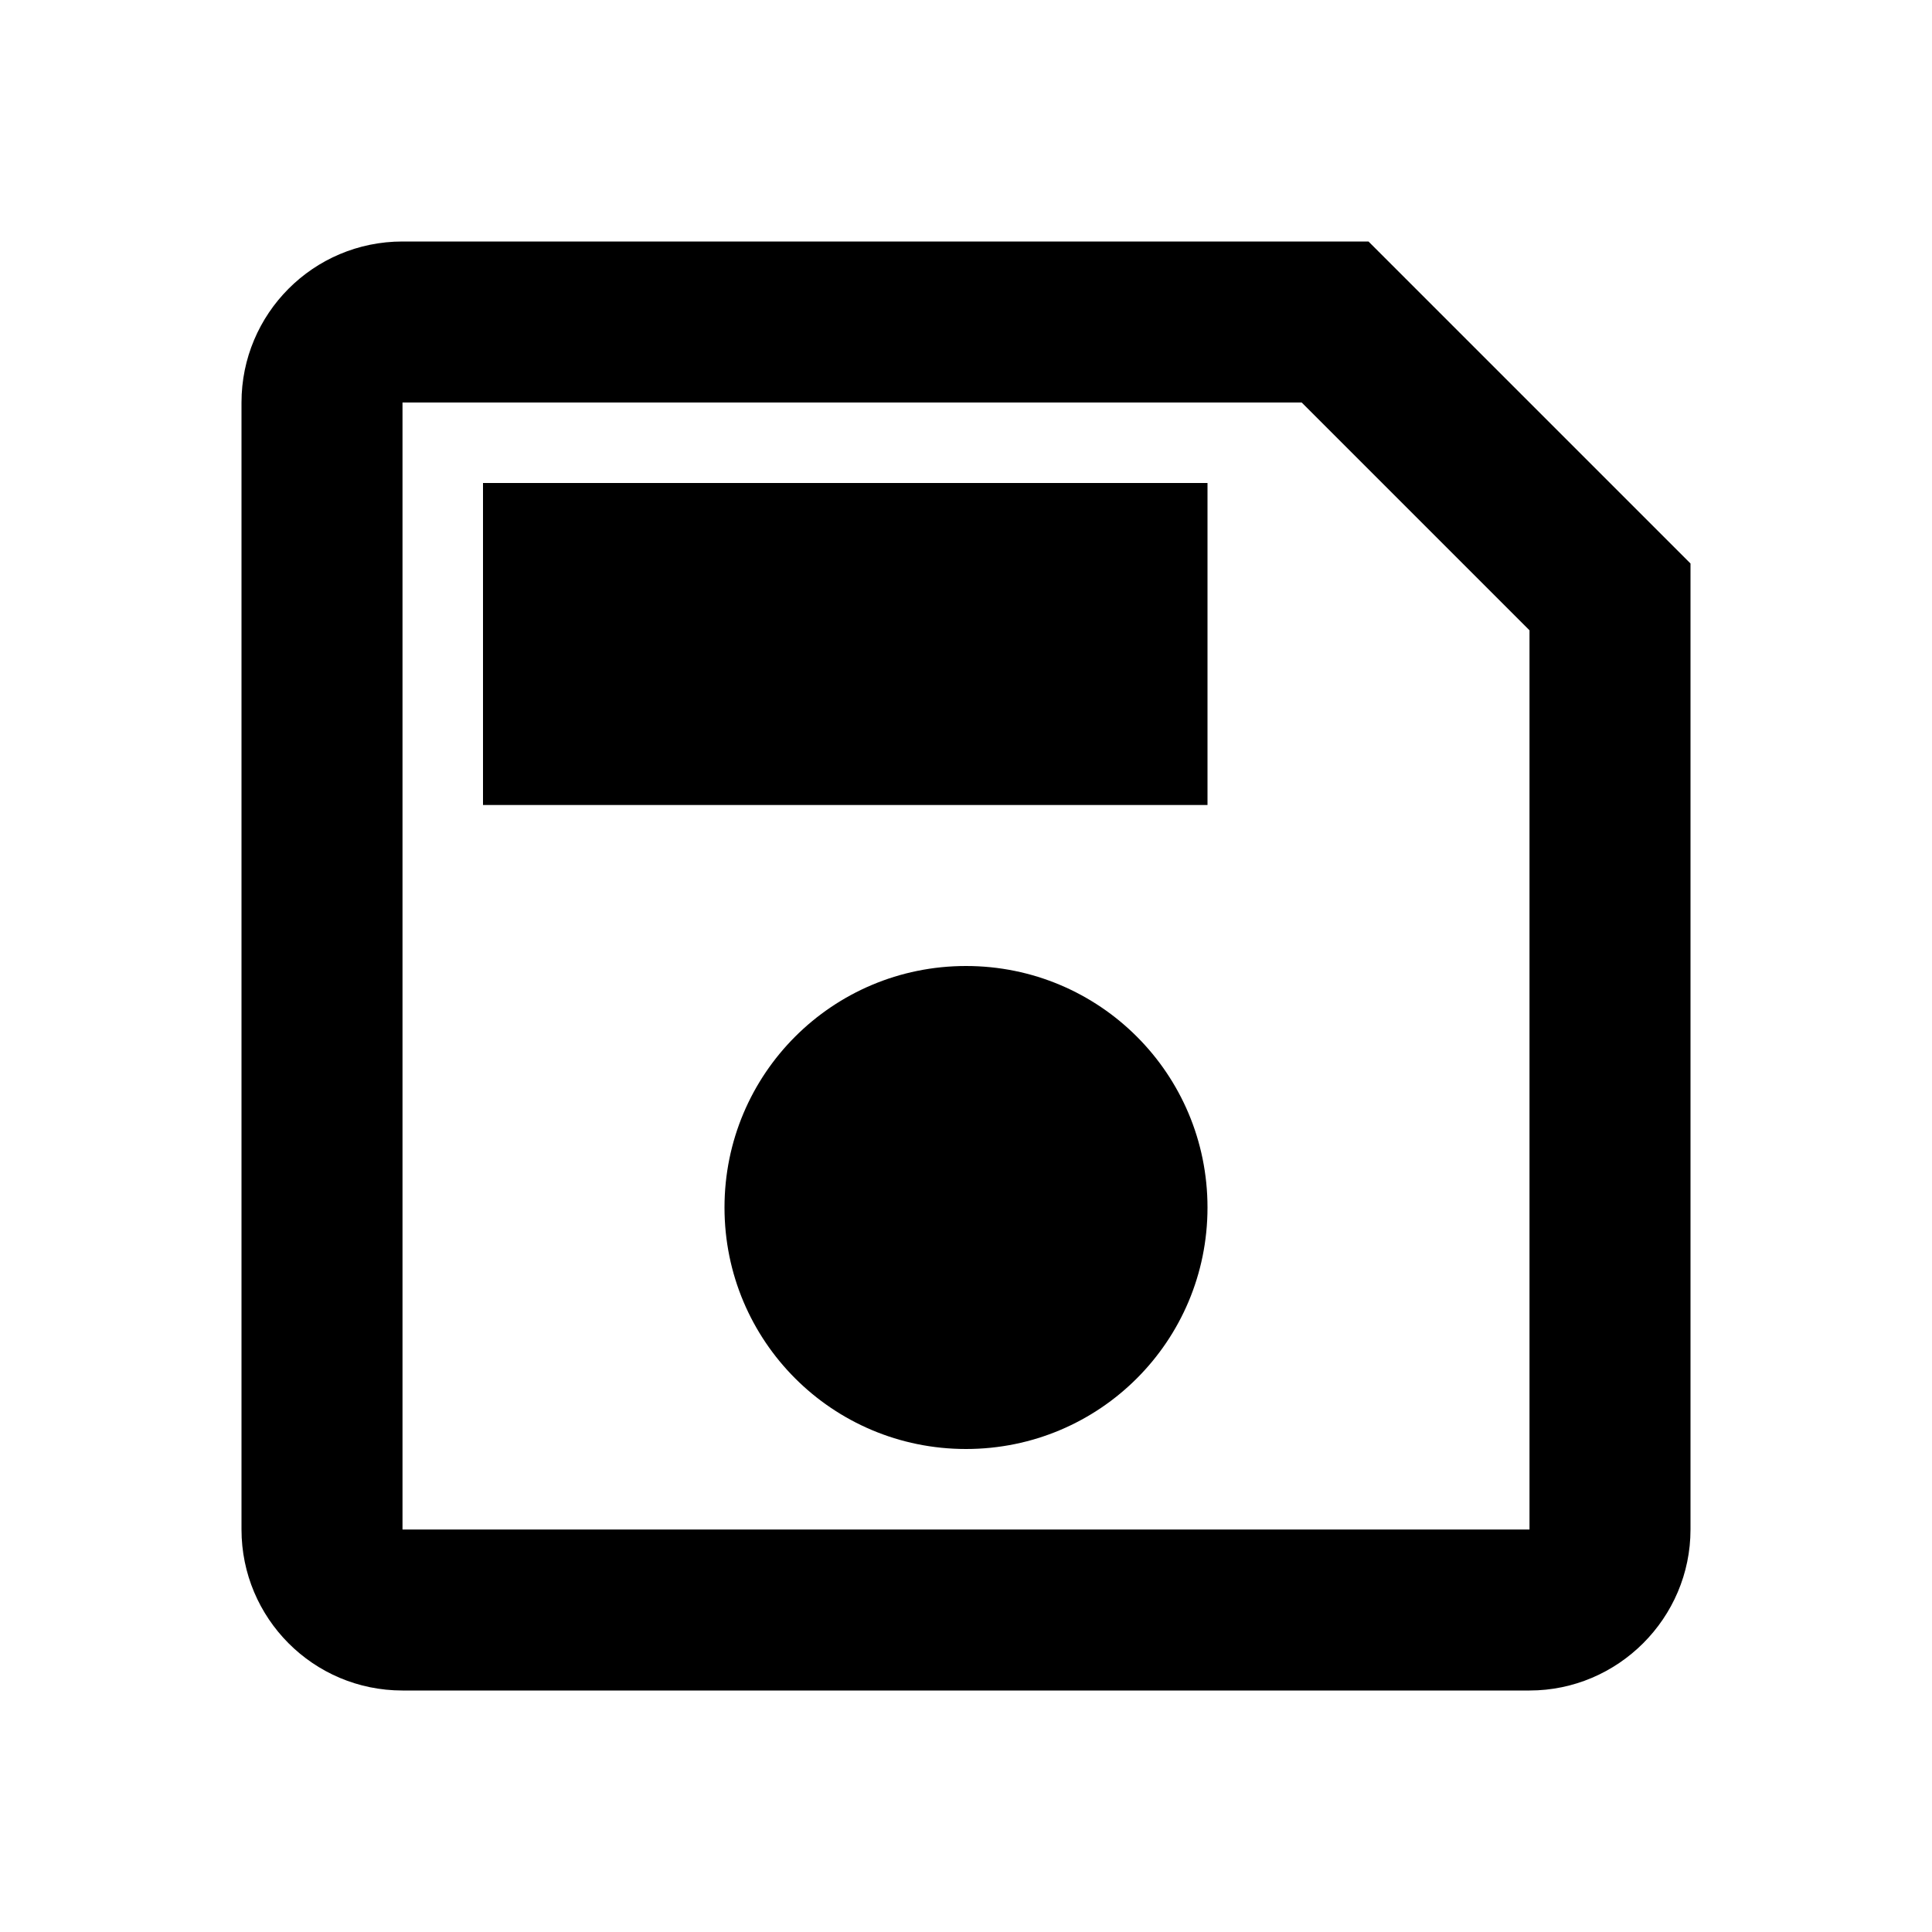
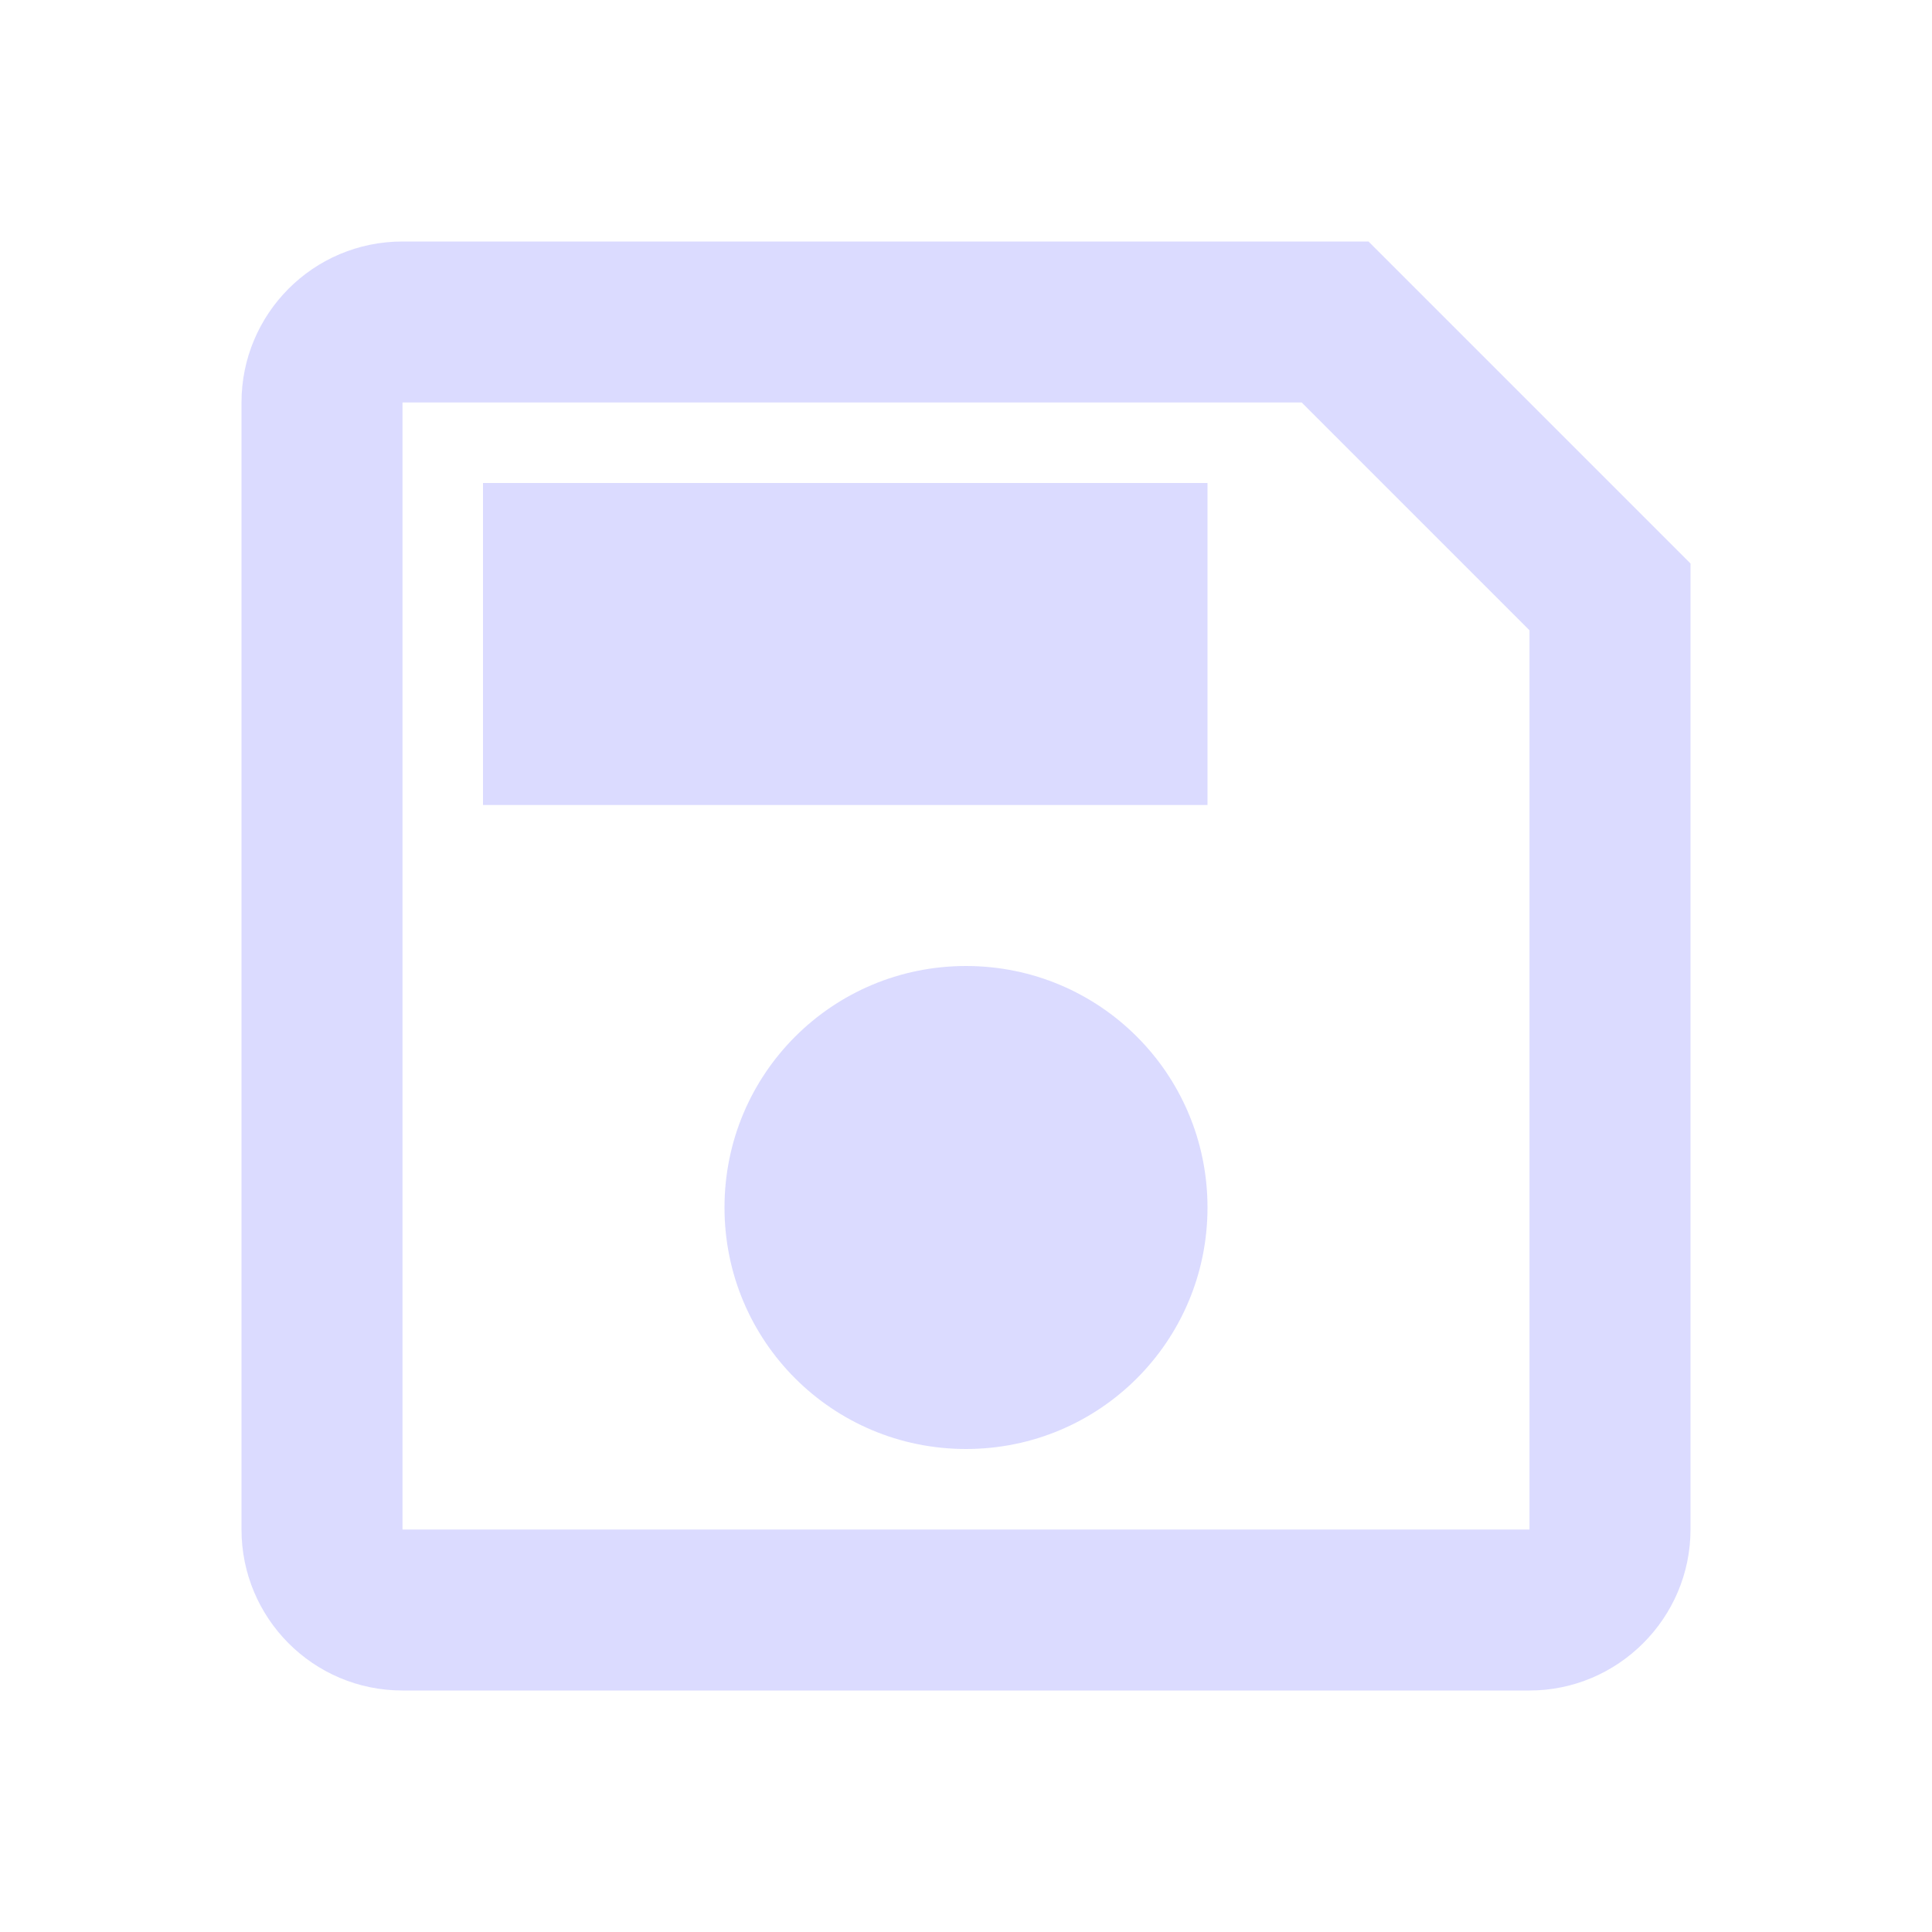
<svg xmlns="http://www.w3.org/2000/svg" version="1.1" width="24" height="24" viewBox="0 0 24 24">
-   <path d="M17 3H5C3.89 3 3 3.9 3 5V19C3 20.1 3.89 21 5 21H19C20.1 21 21 20.1 21 19V7L17 3M19 19H5V5H16.17L19 7.83V19M12 12C10.34 12 9 13.34 9 15S10.34 18 12 18 15 16.66 15 15 13.66 12 12 12M6 6H15V10H6V6Z" />
+   <path fill="rgb(219, 219, 255)" d="M17 3H5C3.89 3 3 3.9 3 5V19C3 20.1 3.89 21 5 21H19C20.1 21 21 20.1 21 19V7L17 3M19 19H5V5H16.17L19 7.83V19M12 12C10.34 12 9 13.34 9 15S10.34 18 12 18 15 16.66 15 15 13.66 12 12 12M6 6H15V10H6V6Z" />
</svg>
